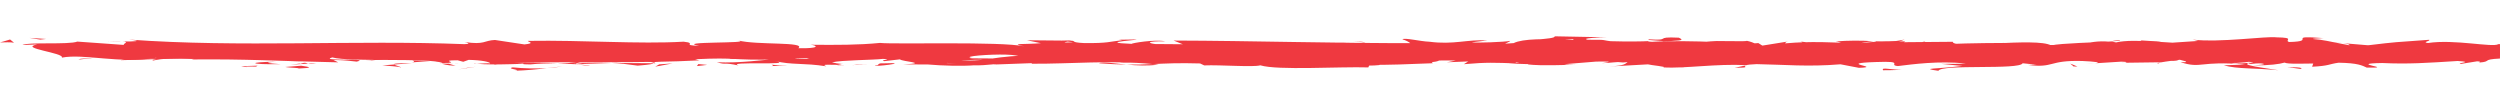
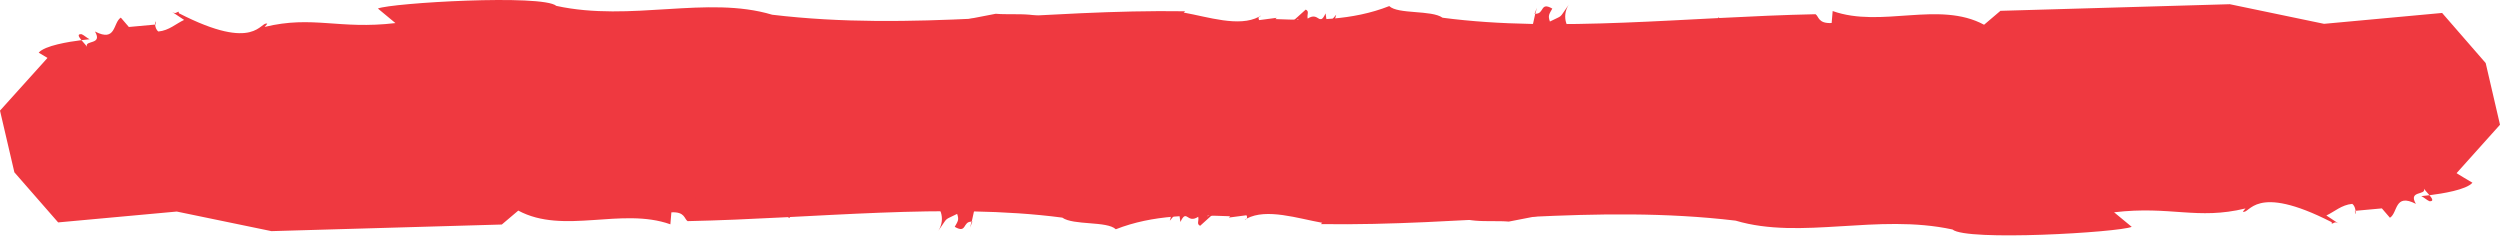
- <svg xmlns="http://www.w3.org/2000/svg" id="Layer_1" data-name="Layer 1" viewBox="0 0 2480 100">
+ <svg xmlns="http://www.w3.org/2000/svg" viewBox="0 0 4157 391.38">
  <defs>
    <style>.cls-1{fill:#ef3940;}</style>
  </defs>
-   <polygon class="cls-1" points="79.91 58.31 77.75 59.16 95.74 57.06 79.91 58.31" />
-   <path class="cls-1" d="M194,58.34c-10.79-3.57-41.36.58-61.69-.69L129,56.83l-9.17,2.88C144.54,59.26,176.64,57.35,194,58.34Z" />
-   <path class="cls-1" d="M254.9,66.06c-3.76-1.39,13.16-1.19-14.19-.43,1.37.15,1.77.24,2.57.35C245.74,66,249.13,66,254.9,66.06Z" />
-   <path class="cls-1" d="M243.27,66c-12,.1,7.86,1.16,0,0Z" />
-   <path class="cls-1" d="M298.78,65.19,283,66.43c3.31.82,17.4,1,12.16,1.6C311.36,67.35,308,66.53,298.78,65.19Z" />
-   <path class="cls-1" d="M313.79,62.58l-8.21.52C307,63.45,309.2,63.57,313.79,62.58Z" />
-   <path class="cls-1" d="M288.19,64.21l17.4-1.11c-2.29-.58-2.54-1.73-8,.4C299,62.45,295.58,63.47,288.19,64.21Z" />
-   <path class="cls-1" d="M278.34,63.67c-8.88-.78-20.35-1.27-4.46-2.5C243.59,61.66,248,64.17,278.34,63.67Z" />
-   <path class="cls-1" d="M199.87,54.65,188,53.6l-10.27,1.2C182.85,54.21,200.6,55.77,199.87,54.65Z" />
-   <path class="cls-1" d="M397.41,67c1-.76-5.32-2-6.5-3l-11.69.87C385.22,65.43,396.62,65.91,397.41,67Z" />
-   <path class="cls-1" d="M390.91,64l17.5-1.3C392.77,62.58,389.92,63.2,390.91,64Z" />
-   <polygon class="cls-1" points="316.62 58.62 287.87 61.36 322.16 58.58 316.62 58.62" />
-   <polygon class="cls-1" points="464.24 67.13 454.32 68.89 471.99 66.23 464.24 67.13" />
-   <path class="cls-1" d="M508.57,66.82c-7.34,1.46,10.06,2.46,2.3,3.36a305,305,0,0,0,31.58-2.64A219,219,0,0,1,508.57,66.82Z" />
-   <path class="cls-1" d="M558,65.91c-4.91.35-10,1-15.55,1.64C547.67,67.21,552.81,66.72,558,65.91Z" />
-   <path class="cls-1" d="M438.21,63.11c1.35.46,4,1.66,13.77,2.17l-6.88-2.14Z" />
-   <path class="cls-1" d="M444.86,63.07l.24.07,14.87.12Z" />
-   <path class="cls-1" d="M436.47,63.1h1.73A2.17,2.17,0,0,0,436.47,63.1Z" />
-   <path class="cls-1" d="M362.49,60.55c10.28-1.19,31.71-2.47,11-4.3C366.08,57.72,378,58.75,362.49,60.55Z" />
-   <path class="cls-1" d="M427.93,60.43l-18.58-.49c.37.56,3.72,1.39-1.37,2Z" />
-   <polygon class="cls-1" points="437.03 59.75 427.93 60.43 434.82 60.61 437.03 59.75" />
-   <path class="cls-1" d="M526.16,63.91c8-.93,16.81-1,26.73-1.16-10.63-.42-21.62-.65-32.06-.64C519.35,62.78,514.76,64,526.16,63.91Z" />
-   <path class="cls-1" d="M486.65,63.32l1.78-.12C487.34,63,486.46,63,486.65,63.32Z" />
-   <path class="cls-1" d="M650.55,62.76c-.54-.12-1-.27-1.57-.39a4,4,0,0,1-.37.37Z" />
-   <path class="cls-1" d="M519,61.71a80.6,80.6,0,0,0-17.32.77c6-.21,12.31-.35,19.1-.37C521.49,61.81,521.61,61.61,519,61.71Z" />
-   <path class="cls-1" d="M585.24,64.91c-4.16-.45-8.88-.83-13.84-1.17C575.47,64.41,583.76,65.47,585.24,64.91Z" />
-   <path class="cls-1" d="M491.13,63.79l-1.2.1C492.55,64.33,492.22,64.11,491.13,63.79Z" />
-   <path class="cls-1" d="M491.13,63.79c4.11-.31,7.35-.84,10.59-1.31-4.86.17-9.38.4-13.29.72A21.76,21.76,0,0,1,491.13,63.79Z" />
-   <path class="cls-1" d="M680.13,49c-1.41,2-22.42,3.81-40.56,1.69-17.85,1.48-6.18,8,9.4,11.64.55-.86.55-1.66,18.92-2.83-6.43-1.08-40.75-2.53-25.26-4.32,24.33-1,19.93.7,31.76,1.75-10.05-2.47,31-3.59,25.65-7.22L678.73,51C678.33,50.47,686.06,49.57,680.13,49Z" />
-   <path class="cls-1" d="M614,62.18l-7.56.25c8.62.34,14.78,1.14,26.14,2.69,12.57-1,15.18-1.7,16-2.36l-37.21-.28Z" />
-   <path class="cls-1" d="M572.5,62.43c5.9-2.15,24.05-3.07,12.94-5.4-22.18.15-15.54,1.8-28.79,2.74,35.79-.54-10.28,1.2,15.58,2.42-7,.37-13.36.48-19.33.57,6.45.26,12.66.59,18.51,1l-.82-.13h-.17s0,0,0,0c-1.54-.27-2.05-.44-.31-.28.12,0,.55,0,.75,0a4.29,4.29,0,0,1,1.62-.81c10.37.44,1.63.56-1.62.81-.12.11-.4.21-.43.33l.13,0,35.85-1.18C598.84,62.12,589.34,62.18,572.5,62.43Z" />
-   <path class="cls-1" d="M392.58,51.62c1.11.19,1.06.34,1.15.5C396,51.86,396.93,51.68,392.58,51.62Z" />
-   <path class="cls-1" d="M407.33,52.92a56.46,56.46,0,0,1-13.25.94c-7.35-.65,0-1-.35-1.74-5.11.57-17.87,1.54-1.86,2.6l2.54-.3c14.43.74,33,3.43,30.46,3.72C420.65,56.2,416.94,54.83,407.33,52.92Z" />
-   <path class="cls-1" d="M490.94,57.13l29.85-1.06-15.2-1.86.77,1.12C489.39,54.89,493.05,56.26,490.94,57.13Z" />
-   <polygon class="cls-1" points="653.96 63.84 650 66.11 667.25 62.9 653.96 63.84" />
-   <polygon class="cls-1" points="692.76 63.57 691.33 65.54 701.57 64.35 692.76 63.57" />
-   <path class="cls-1" d="M2077.9,62.76l-8.77.56C2073.28,63.15,2075.95,63,2077.9,62.76Z" />
-   <path class="cls-1" d="M2141.41,62.9l1.56-1C2140,62.46,2138.82,62.86,2141.41,62.9Z" />
-   <path class="cls-1" d="M1645.6,63.34c12.78,1.85,27.05,4.71,25.51,2.49l-3.92-2.17A170.39,170.39,0,0,1,1645.6,63.34Z" />
-   <path class="cls-1" d="M2298.17,50.39l-3.74-.66-8.63,2.07Z" />
-   <path class="cls-1" d="M2307.18,41.41l16.85,1.4C2320.24,42.33,2314.82,41.86,2307.18,41.41Z" />
-   <path class="cls-1" d="M1731,65.06l-10.24,2.21C1736.82,67.26,1729.77,66.15,1731,65.06Z" />
-   <path class="cls-1" d="M1090.12,62.76c11,.85,19.8,1.21,27.51,1.31C1104.34,62.83,1093.63,61,1090.12,62.76Z" />
-   <path class="cls-1" d="M2102.89,39.74c-5.37.39-7.66.83-7.5,1.32C2100.91,40.69,2104,40.28,2102.89,39.74Z" />
-   <path class="cls-1" d="M1149.47,64.07c-1.94-.22-3.85-.33-5.83-.51-8.06.36-16.17.66-26,.52C1127.44,65,1138.67,65.57,1149.47,64.07Z" />
-   <path class="cls-1" d="M473.07,63.27c-.91-.09-2-.14-2.85-.26C469.94,63.3,471.21,63.32,473.07,63.27Z" />
-   <path class="cls-1" d="M106.58,41.38c3.61-.14,9.5-.14,15-.17C118.93,41.06,114.39,41.08,106.58,41.38Z" />
-   <path class="cls-1" d="M848.86,64.51c-8.23.14-1.3.24,0,0Z" />
-   <path class="cls-1" d="M808.85,55.93c1.75-.24,3.08-.55,3.29-1.06A7.27,7.27,0,0,1,808.85,55.93Z" />
-   <path class="cls-1" d="M1231.44,50.57h.71C1229.7,50.15,1230.12,50.23,1231.44,50.57Z" />
-   <path class="cls-1" d="M836.48,63.53c3.09.27,6.65.49,10.52.64C845.3,64,842.11,63.79,836.48,63.53Z" />
-   <path class="cls-1" d="M838.15,64.55,831,64.34C829.92,64.7,830.84,64.93,838.15,64.55Z" />
-   <path class="cls-1" d="M860.32,64.39c-4.71,0-9.09-.07-13.32-.22,1.62.15,2.29.27,1.86.34Z" />
-   <path class="cls-1" d="M1147.09,57.46c-.54-.07-1.17-.11-1.76-.2C1137,58.16,1140.67,58,1147.09,57.46Z" />
-   <path class="cls-1" d="M1859.76,40.82c-.39,0-.59.08-.94.1L1860,41Z" />
-   <path class="cls-1" d="M1889.31,39.2c-12.58,2.7-19.74,2.37-29.28,1.8l9.78,6.25Z" />
-   <path class="cls-1" d="M1925.83,63.39l20.75,2c-25.05,3.21-43.18,2.1-23.69,4.84,2.94-6.79,80.67-.69,83.56-7.48l13.68,1.43c-3.92-.07-4.55.33-8.42.27,26.61,3.25,19.77-4.91,54-3.94,11.95.52,20.29,1.51,12.14,2.31l26.62-1.68c7.75.13,5.85,1.31-1.86,1.18l40.61-.54-.3.2c5.79-1.06,18.92-2.71,25.33-3.41,10.32,1-5.18.72-2.54,1.56l22.48-1.64c9.16,1.76-9.48,3.47-25,3.22,21,6.78,18.65-1.71,64,2.25l-21.23.86c13.69,3.85,30.25,2.45,54.26,4.86-5.69-1.25-48.05-6-23.65-7.74a157.91,157.91,0,0,0,29.1-.61c.12,2.42,13,1.82,29.06,1.68l-1.1,3.2c17.39-.92,16-2.55,26.25-4,19.38.32,23.4,2.79,28,4.88,31,.51-21.43-4,15.3-4.58,25.81,1.22,43.94-.08,74.81-2,18.07,1.11-3.16,2,3.32,2.87l16-2.55c3.92.06,2.65.84,2,1.24,13.06-1,1.87-3.06,20.67-4V43.73c-.34,0-1,.06-1.65.09-5.72,3.52-43.55-5.15-69.81-1.15-6.47-.91,3.12-2,1.15-3.2-36,2.63-30.88,1.91-60.46,5.44l-25.2-2.1c18.52,2.4-5.14,5.24-25.86,7.58,6.57,1.16,12.18,2.18,15.95,2.66L2281,54.77c-4-.52-.66-1.62,4.75-3-2.25.26-4.39.53-6.06.77-11.82-1.18-5.69-3,2.78-4.82,4,.63,8,1.3,11.91,2,8.17-1.94,15.81-4.1,14.11-6a100.33,100.33,0,0,1-10.84.87c2.14-.53,3.5-1,2.51-1.32s-4.57.37-10,1.19l-7.52-3.57-1.82,1.42-43.26-2.23c-31,3.59-57.88,8.87-107,10.34,12.19-2.61,2.62-4.27,3.28-7.37,13.4,3.28,38-1.39,63.51-.73-13.29-.34-10.36-1.83-7-2.34L2145,43c1-2.54-9.64-1.9-21.51-2.95,9,5-33.85,3.34-52.32,4.87-1.15-1.68,3.28-3.4,25.83-3-24.87-3.77-32.14,5.88-56.55,2.68,5.51,0,8.47.22,10.65-.64-12.86,1.5-44.29.31-36.89-1.15l5.49,0c-36.54-.59-111.24,0-116.69,4.22-.37-.55,4.79-5.13,7-6l-65.2,14.31c5.74-3.65-16.31-12.35,14-14.42a259.74,259.74,0,0,0-37.81.17c5.94.52,14.79,5.28,6.68,5.61-22.26-4.07-15.46-2.17-42.9-5.64,8.9.78-1,6.51-15,6.33,2.19-.86-1.17-5.65,4-6.25l-35,5.62c8.73-1,1.54-4.77-6.29-6.36,3.63,1.1-30.26-.1-39.58.46l14.83,1.31c-39.51-.85-39,7.91-78.22,7.61,4.75-1.16,11.72-7.15-8.21-7.85-9.13,2.88-40.45,13.85-75.13,16.07l-6.65-1.65-26.61,1.88c16.57-4.33,63.07-13.45,88.46-17-14.78-1.3-4.12-1.94-26.26-1.79-7.82-1.54,12.07-2.34,18.58-2.43l-51.55-1c2.29,3.36-39.42,3.37-37.46,6.17l56-3.48c2.27,3.36-32.38,9.54-68.9,8.95-9.29-1.34,6.95-6,6.19-7.11-4.74,1.16-34.67,2.21-38,1.39l15.5-1.8c-20.33-1.26-33.19,4.46-57.62,1.25-8.43-.22-25.18-4.33-26.64-2.34,13.76,3.84,16.44,15.7,7.28,18.58-3-.26-44.29-3.67-53.92-5.56-13.89-3,20.85-7.17,9-9.75-.51.92-8.18,2.05-11.38,2.42-8.86-.78,3.67-2.85-15.58-2.43-3.21,3.4-39.15-.29-9.1,2.88-18.83,1-20-.7-42.12-.55,7,2.2-19.85,7.49-38.71,8.47,1.11-.87-3.12-2-5.18-2.51-38.59-.31-59.31-1.86-95.3-1.88-3.32-.83-20.68-1.83-13.29-3.29-5.18.6-9.93,1.76-21,1.84-21.48-2.95,24.75-.46,8.37-4-1.4,2-28.71,2.74-44.52,4,4.86,3.06,36.53.59,52.36-.65.07,4.22-27.49,8.64-65.1,10.59-29.89,1-13-2.73-18.15-2.13-56.15-.74-47.84,7.37-94.46,4.32-18.5-2.69-.84-5.34-4.94-7.28,24.35-1,37.39,1.71,53.89,1.6L969,52.38c7.75-.9,24-1.57,32.86-.79-15.51-2.41-94.86-.46-138.19-2.69-7.7.9-21,1.83-14.69,2.91l13.71-.37c12.6,2.17-25.8,3-8.45,4-18.39,1.52-39,3.92-64.88,2.69l-4.86-3.06c.55.9,16.92,1.82,24.2.89-10.79,1.36-39.69-4.15-51.51-.14l18.15,2.12c-18.46,1.54-41.28,4.8-64.22,3.83,10.44,3,5.29-.35,21.59,3.2-14.13-4.41,58.69.19,36-4.44,16.73,4.11,29,1.74,50.82,5.25-.68-1-7.75-1.94,11.51-1.44a38.07,38.07,0,0,1,4.23-.89l1.3.08-1.06-.12c.84-.15.91-.18-.4,0a52.93,52.93,0,0,1-9.81-1.54c9.56-2.32,40.19-2.25,50.54-3.45,11.43.48-4.78,1.16,1.46,2.24l15.47-1.8c1.53,2.24,30.36,3.73,3.44,5l24.23.1c14.26,1.26,33.89,1.76,46,.82,11.43.48,28.87-2.49,18.91-.73l38-1.39.35.56c37.49.28,77.18-3.72,120,.34,12.62-.57,25.67-1.26,46.78-.62l4.12,1.94c16.2-.68,48.67,1.95,55.63-.08,17.48,5.23,78.65,1.14,107.16,2.07l1.08-2.54c19.62.14,38.43-.58,62.78-1.6l-1.5-2.24c21-1.84,54,1.59,87.19,1.36-2.26.86-10.68.64-16.64.12,39.68,5.07,83.71-3.68,119.7,0a113.56,113.56,0,0,1,21.75,0c-.84,0-1.58,0-2.22.12.92,0,2.28,0,3.68,0,4,.39,8,.83,12.46,1.19-3.76-.54-7.35-1-10.48-1.2,6.91,0,17.4-.32,27.68-.89l4.38,2.41,2.38-.07c10.09.89,8.11-1.14,2.73-3,5.18-.39,9.92-.87,13.6-1.45,8.2,3.89,27-1.31,38.16,2.83,6.93-2,51.69-1.52,57.16-5.78.35.56,3.38.82-2.17.86,11.46.48,22.91,1,33.2-.23l4.86,3.06,25-4.11c15.2,1.86,21.51,2.95,6.41,5.3,36.45-3.63,29.58-1.37,60.58-5l-1.51,2c11.08-.08,28.8-2.73,35.48-1.09,24.79,3.76,122.66.52,186.28,4-12.34-5.83,29.58,2.61,32.1-1.91,3.71,1.38,12.57,2.16,2.27,3.35,32.47-1.35,48.79,2.19,71.21-1.62,3.72,1.38-6.95,2-3.64,2.84,2.6-.3,10.32-1.2,13.7-.38s-4.75,1.16-9.9,1.75c33.17-.23,36.53-4.48,38.94-8.47,16.81,1.89,25.2,1.62,37.34-1,5.85,1.3,15.61,2.67-5,3.14,11.6.19,70.84,1.91,72-1.28,3.63.81,16.21.24,19.26-.13,26,.19,28.31.48,53.86.18l-7.08-.52c9-3.44,18.85-1.43,35.56-1.28V46c-2,0-4.06,0-6.28,0l.59-.39c-47.23-2.78-20.39,1.33-67-1.85l2.54,2.4c-4.34,5.16-41.28-3-68.32-1.07l9.76,1.37c-14.77,1.77-41.28-7-56.12-7.66-3.23-.45,5.11-.72,9.62-1-38.83-3-5,3.14-34,3.87-5.34-1.7,6.88-4.31-12.6-4.63-9.7-1.37-56.49,5.5-83.06,2.25,5.86,1.31,11.67,2.61-1.77,3.59-20.6.47-55.7-4.93-74.3-.82-2.62-.36-3.61-.7-3.72-1-15.75,1.06-51.18,1.76-60.66,4-14.55-8.28-97.9,4-97.55-3.61l-48.44.41,1.27-.78c-31-.5-41.91,1.33-52.79,3.16-7.16-.52-1.93-1.24-1.34-1.63-45.24-1.54-49.74-1.22-87.67,2.59l-3.94-2.48c-10.28,1.44-65.41-3.89-109.78-1,.43-.28,1.35-.76,4.88-1.11-49.92,2.91-119.52-6.87-137.81,2.15L1468.59,45c42.62.7-6.35,3.92,11.19,5.41-16.76.53-43.33-2.72-22.74-3.19l3.22.45c7.57-4.7-53-1.67-51.82-4.87-83.87.24-165.61-2.37-244.17-2.57l9.05,3.66-27.4-.21c-7.19-.85-9.65-2.86,9.9-2.71-10.28-2.07-32.79,1.74-33.34,2.53-38.28-1.48,15-4.26,3.21-4.35l-15.94.27,3.59.43c-12.92,1.49-14.07,3.08-37.57,2.9-14.87-.73-7.63-2.26-13.48-2.39,0-.26-1.94-.39-9-.11l-34.53-.31,13.81,2.89c-15.3,1.42-32.46-.15-16.53,3.12-23.38-5-128.78-1.81-143.14-3.37-21.43,2.1-42.59,2.07-68.79,1.81,6.51.6,10.41,3.85-12.19,3.45,8.26-6.7-41.39-2.91-59.66-7.73,16.33,3.2-64.26.79-38.64,5.33-18.86-.54-1.15-2.51-15.46-4.09-44.89,2.59-98.93-1.69-154.42-.81-.86.88,8.43,2.22-3.47,3.53L491,39.66c-11,.43-10.09,5.08-30.11,2,2.83.74,7,1.85-.3,2.14-108.7-4.28-222.12,3.51-332.52-4.54,15,1.71,5,1.87-6.43,1.94,7.42.41-.17,2.17,1.29,3.36L76.7,41.26c-8.42,3.31-49.55.22-54.38,3.39L37,44.08C17.5,47.82,64.2,52.38,61.35,57.17c21.79-4.24,57.47,6.28,93.22.21,7.89,1-6.73,1.54-2.51,2.65,9.07-2.05,20-2.48,40.29-1.56l-2.29.51c57-.5,81.42,1.52,145.44,2.87l-4.74-2.37c13.76.31,16.65,1.06,23.09,1.65,15.79-3.59-38.64-.2-24.25-4.16,18.25,4.82,97,.07,109.34,5.55,21.17,0-6.2-2.74,15-2.71l5.61,1.48,5.35-1.91c13.87.32,20.87,2.17,21.39,3.42-3.37-.15-9.57.35-13.18.46,18,1.75,50.73-.59,56.91,0l-20.33-.91c57.76-1.39,128.28.56,184.08-2.46l-4.24-1.12C732.1,56.69,723.61,60,770.4,59l-1.7.27a287.07,287.07,0,0,1,34.67-1.55c-11.81,1.31,22.23,2.54,6.73,4C856.3,59.52,833,60,863.47,55.84l7,1.86c10.4-1.68,11.27-2.57,34.63-3-19.16,1.59,14.91,2.82-6.55,4.93,49,4.06,72.8-4.09,95.3,1.84,22.51-5.13-42.43-2.85-29.82-3.95-10.56-1.68,18.58-3.84,34-3.32,15.66.12,26.63,6.57,66,6.47-3.92,0-4.19.37-8.1.34,14.74,1.31,28.89-1.77,47,.36,10.14-3.11,23.48.18,26.4-3.78l-36.14.92c20.49-1,39.7-5.67,73.46-3.42-2.63.8-12.67,1.85-19.57,2.43,9.87,1.17,19-.77,29.24.43-2.92,4-43.92.86-65.87,3.88,10.59,1.67,41.52-2.87,30.49,1.42,15.86-5.45,38.82.69,65.5-3.48l-1.76,2.37c4.22-.37,13-1.49,20.74-1.43l-14.07,3.08c21.6-2.62,41.64,2.3,62.36.87-43.38.07-9.74-2.86-28.08-4.59,53.51-3.17,30.77,6.21,90.68,5.07-8.11.34-30.45-1.42-17.76-2.52C1330,63,1345,63.95,1352,65.2c39.69-.5-6.09-2.44,10.8-3.9,13.51,2.89,19.49-1.18,36.89-2.1l.12,2.41c45.23,1.55,12-5,52.71-3.16l-17.21,3.34,21.23-.86-4.38,2.74c23.09-2,30.28-1.51,52.91-.74-5.26-1.7,3-4.38,23-4.45,13.66,1.43-7.65,2.29,20.74,1.95-6.41,1.51-13.43,3.4-25.79,1.18-1.27.79-6.32,1.51-7.63,2.29,14.71,1.65,37,.37,47.26.35-4-.09-8.69-.22-11.12-.56l41.16-3.35c6.48.91,1.34,1.63-3.75,2.35,8.34-.26,14.11-1.37,26.36-1.58-3.17,2-2.41,4-19.77,4.91l39.22-2.18c2.62.85,20.13,2.34,15,3.06,21.74,1.15,53.34-3.81,82.16-2.28,1.5-.38,4.5-.74,10.63-1,27.09.44,51.09,2.85,83.21.16L1844,67.28c25.15-.8-24.66-4.43,17.21-5.75,29.65-1.12,11.07,3,21.47,4,14.74-1.77,40.38-5.38,67.61-2.52C1941.32,63.65,1934.25,63.13,1925.83,63.39ZM2236,61.83c-6,.5-18,2.07-22.39.64C2220.45,59.71,2225.75,61,2236,61.83Zm16.51-16.08c4.47-.79,11.38-.4,19.18.51A156.62,156.62,0,0,1,2252.51,45.75ZM939.05,62.55c.26,0,.43-.07.64-.12C953.1,63.37,948.35,63,939.05,62.55Zm-27.84-1c-2.8.33-2.6.67-1.42,1,1.94-.61,8.2-.65,15.31-.48C923.13,61.4,919.53,61,911.22,61.5Zm148-20.27,5.42.63C1052.39,42.55,1055.82,41.92,1059.21,41.23Z" />
-   <path class="cls-1" d="M2306,42.45a4.15,4.15,0,0,1,2.57,1.31C2310.9,43.36,2310.95,42.89,2306,42.45Z" />
-   <path class="cls-1" d="M1732.93,64.66l-.94,0a2.29,2.29,0,0,0-.95.44Z" />
-   <path class="cls-1" d="M1342.45,41a75.88,75.88,0,0,1,11.05,1.24C1353.81,41.71,1351.2,41.2,1342.45,41Z" />
-   <path class="cls-1" d="M763.69,65.6,781.53,65a116.13,116.13,0,0,1-16.06-.79C765.86,64.74,769.27,65.56,763.69,65.6Z" />
-   <path class="cls-1" d="M608.91,50.67c-2.6.3-5.53,0-8.1.33l.71,1.12C612.63,52.05,620.39,51.15,608.91,50.67Z" />
-   <path class="cls-1" d="M747.18,57.59c-1.41-2-12.6-1.34-25.09-1,.75,0,1.46,0,2.21,0C720.62,59.46,733.93,58.52,747.18,57.59Z" />
-   <path class="cls-1" d="M719.2,56.69c-3.85.09-7.78.14-11.55.05C706.19,57.88,712.33,57,719.2,56.69Z" />
-   <path class="cls-1" d="M875.9,62.85c-5.92-.52-3.72,2.59-7.07,1.77C862.22,67.2,908.33,61.49,875.9,62.85Z" />
-   <polygon class="cls-1" points="737.07 50.9 741.55 53.41 748.55 51.39 737.07 50.9" />
-   <path class="cls-1" d="M835.7,52.74l-20-.7c.3.42-2.23.66-5.35.85C822.69,53,836.17,53.48,835.7,52.74Z" />
-   <path class="cls-1" d="M810.39,52.9a160,160,0,0,0-16.06.42C797.79,53.29,805.25,53.21,810.39,52.9Z" />
-   <polygon class="cls-1" points="764.36 50.15 770.26 50.67 784.35 50.85 764.36 50.15" />
-   <path class="cls-1" d="M1050.26,53.22,1072,52.5c2.22-.86-3.72-1.38-11.83-1C1055,52.06,1046.92,52.39,1050.26,53.22Z" />
-   <path class="cls-1" d="M984.38,46.36c5.89.52,6.29,1.08,9.61,1.9l.66-3.1Z" />
-   <path class="cls-1" d="M1047.9,45.64c2.17-.86,31.61-2.47,4-2.28C1049.7,44.21,1027.88,44.93,1047.9,45.64Z" />
-   <polygon class="cls-1" points="1376.13 49.56 1370.59 49.61 1371.38 54.7 1376.13 49.56" />
-   <path class="cls-1" d="M1665.41,37.38c-25.81-1.22-6.13,3.14-29.45,1.62-6.06,1.2,19.06,1.24,12.85,2.28C1664.39,40,1672.57,40.73,1665.41,37.38Z" />
-   <path class="cls-1" d="M1648.81,41.29c-2.5.2-5.14.44-8,.77C1645.37,41.74,1647.5,41.5,1648.81,41.29Z" />
-   <polygon class="cls-1" points="45.77 38.64 29.17 37.58 39.89 39.29 45.77 38.64" />
-   <path class="cls-1" d="M13.91,42.42,10,39.18,0,42.11C3.78,42,11.05,41.69,13.91,42.42Z" />
-   <path class="cls-1" d="M2282.11,68.37l1.27-.78c-2.57-.84-6.46-.91-14.24-1Z" />
-   <polygon class="cls-1" points="2056.99 65.94 2060.86 66.01 2053.62 63.07 2056.99 65.94" />
-   <path class="cls-1" d="M1868,69.68c7.71.12,16.78-.53,24.52-.4C1875.76,69.81,1866,66,1868,69.68Z" />
+   <g id="Layer_2" data-name="Layer 2">
+     <g id="Layer_1-2" data-name="Layer 1">
+       <path class="cls-1" d="M1202.75,52.3c-1.74-.74-2.6.61,0,0Z" />
+       <path class="cls-1" d="M2551.56,23a8.51,8.51,0,0,0,1.32-.09c1-4,1.85-7.46,2.72-10.08Z" />
+       <path class="cls-1" d="M2768.52,48c.5.44.85.67,1.32,1.07C2769.73,46.64,2770,44.24,2768.52,48Z" />
+       <path class="cls-1" d="M2051.65,60.32a3.41,3.41,0,0,0-3.68,2A8.83,8.83,0,0,1,2051.65,60.32Z" />
+       <path class="cls-1" d="M805.18,73.63s.55-.19.95-.35a24.94,24.94,0,0,1-2.33-2.42Z" />
+       <path class="cls-1" d="M809.54,66.79c4.79,2.95-1.32,5.66-3.41,6.49,5.28,5.44,10.57,5.85,15.93,3.36C822,70.45,811.91,71.39,809.54,66.79Z" />
+       <path class="cls-1" d="M84,90.75l2.17-2.49A9.12,9.12,0,0,0,84,90.75Z" />
+       <path class="cls-1" d="M2073,363.47c-1.07.56-2.28.84-3.26,1.47A3.17,3.17,0,0,0,2073,363.47Z" />
+       <path class="cls-1" d="M197.8,96.89,199,87.1A31.53,31.53,0,0,0,197.8,96.89Z" />
+       <path class="cls-1" d="M2555.59,12.83,2557.17,9A20.65,20.65,0,0,0,2555.59,12.83Z" />
+       <path class="cls-1" d="M2969,54.31a31.86,31.86,0,0,0,1.07,7.45,1.82,1.82,0,0,1,.57.07Z" />
+       <path class="cls-1" d="M3979.38,210.11a25.85,25.85,0,0,0-.54-3.82l-4,7A7.86,7.86,0,0,0,3979.38,210.11Z" />
+       <path class="cls-1" d="M3243.94,96.76c.24-1.13.89-2.17.94-3.41-4.7-3.28-17.1-4-33-3.62l-1,12Z" />
+       <path class="cls-1" d="M3544.64,377.2,3515.33,353c94.08-11.13,138,13.12,218.5-6.39l-4.46,5.24c11.72,5.6,18.34-48.74,147.83,17.63v2.42c4.49-.42,4.46-5.25,13.44,1.19l-22.38-14.82c13.41-6.08,25.13-17.64,43-19.28,3.8,2.68,5.1,7.65,5.47,11.52l43.85-4L3974,362.09c13.4-8.48,7.3-41.46,43.15-23.09-13.52-22.89,17.79-13.73,13.36-25.38,1.81,2.83,5.92,7.06,9.23,11,21.32-2.66,61.48-9.07,71.41-20.82,0,0-83.43-48.19-105.87-72.66,30,6.22,7.92-2.8,2-10.5l-2,5.7c-18-5.59-18-20-27-24a25.62,25.62,0,0,0,.52,4l1.15-1.93a6.12,6.12,0,0,1-.61,5.76c.22,3.09-.61,5.52-5.51,4.66l.94-1.51c-7.52,2.1-20.49-.16-26.13-1.19l-.11-12.07c-13.33,23-89.61-35.06-107.51-35.82-18-15.22-40.29,3.76-62.73-3.85-35.78-3.89-17.9-17.61-35.85-28-22.44-7.57,4.54,14.07-4.46,14.88l-26.88-16.79c15.62-1.45,7.14-8.73,4.28-13.39-23.23-2.05-59.87-24.18-67-.11-31.35-11.53-31.42-21.18-44.86-22.37,4.5,4.39,13.44,8.38,13.52,13.24-12.55-10.63-6,2.62-.86,5-19.15,10.46-99.39-43.9-103.42-17.46V90.48c-4.45,19.69,2.69,38.81-10.68,49.69l-8.92-8.8-13.44,8.46c-9-6.4-4.58-11.64-4.58-14-21.89,9.09-52.44-1.76-79-4.4l28.09,53.68c-22.37-12.4-62.73-37.57-67.19-20.29l-13.44-18c-44.85-34.43-31.32,15-49.21,4.58l-22.53-19.65,22.42.34c-22.42-10-31.38-16.38-49.26-29.19,0,.2-.2.34-.2.53a4.35,4.35,0,0,1,2.19,2.93l-3.13.48c-2.72,9.8-14.41,16.51-30.2,15.86-22.43-2.76-40,11.72-75.78-9.08L3129,123.64l-26.89-12v-16c26.34,1,75.92-5.13,109.78-5.95l.6-7.31c-20.08,0-42.92,7.11-56.18,5.51-6.47-3.19-23-19.83-11-30.62L3132.92,73c-67,1.79-67.45,2.56-137.39-15.55l6.07,8c-13.87,4.72-27.71,9.31-31.57-3.7-42-2.64-85.5-12.72-112.76-33l-6,18.85c-8.87-1-22.17-29.52-26.48-3.13l-18.95,8.32c-12.12-1.44-19.55,9.33-33.35-1.49h0a.1.1,0,0,0-.08,0,32.39,32.39,0,0,1-2.6-2.22,10,10,0,0,0,.15,1.57c-27.43-8.33.27,16.89-31.14,6-10.08-13.4-11.15,23.92-26.45,19.64l-15.37-27c-27.74-15.51-32.48,11.6-72.67,11.69-19.3-9.63-28.62-32.7-15.84-53.17-17.57,24.79-8,16.16-31.31,28-3.59-10.19-1.1-12.35,4-21.51-20.7-11.94-12.77,9.21-28.38,8.6-4.53,19.2-9.76,49.76-14.83,51l6,6c-16.53,10.25-34.58,15-53.8,5.41l.72-9.65-20.45,4.89-1.29-12.35L2440.07,72l4,3.33c-6.86,1.63-29.37,5.88-42.24-.57l.47-6.86c-36.32-21.4-66.27,6.64-108.81,8.9l5.58-14c-14.49-13.92-4,21.55-21.24,14.6l-.86-17.2c-15.2,22.61-19.65-4.8-30.13-13.35l4.9,22.53L2232,64.65c-21.73-7.47-13.33-28.47-10.16-40.27l-14.79,17.76-2.89-19.89c-10.81,23.14-10.81-3.72-29.76,8.69-1.56-7.52,3.23-11.84-3.21-15L2140,43.95l18.84-12.43-2.29,29.07c-19.62,22.06-26.58-3.17-40.6,4.94l9.66-8.64c-22.88,7.06-24.1-5.31-37-11.75,4,5.4,10.12,13.43.86,17.23-6.8,1.6-3.69-10.22-10.11-13.43-1.54,19.37-17.94,29.62-32.82,20.49.18-2.76.5-5.42,1.47-7.17-3.79,3.14-5.76,8.13-12.37,3.47l3.89-21.53-12.72,20.49c-8.48-5.89-20.85,9.72-19.73-4.8l4.82-4.31-64.23-5.19-.89-17.22c-6.35,23.69-35-9-32.88,20.57-12.12-16.12-47.71,11.4-40.58-22-42.2-2.57-65,29.52-116.3,13.29-18.27-28.32-68.34-19.15-101.26-22.14-64.36,11.84-106,22.49-171.74,31.57-39.56-39.52-98.69,13.6-141.26-8.72l-11.66,15.7c-28.3-25-71.51,5.59-111.21-18.78-9.73,6.87-14.83,9-17.09,9.6,1.8.75,4.54,3.73,5.4,13.69-11.34-7-34.27,1.76-32.64-18.14l2.88-2c1.67-19.91-34.41,9.3-47.06-7.94l6.94,21.33-21.48-3.6,5.75-4.1c-93.28,47.34-135.43-20.32-223,22.92,11.62-23.27-17.27,12.22-18.41-13.21-22.09-32-40.93,6.9-59,15.43a9.5,9.5,0,0,1-1.26,4.67l-31.66-3c18.91-32.16-22.8,26.67-5.43-.69-82.56-24-190.3.45-285.88-10.64L502,75.21c-24.24-1.58-54.39,8.46-72.78-4.76s-40.23,21-47.36,22.31C361.72,107,343.38,78.69,352,80.15c-21.56,3.95-41.82,33.32-71.73,20.71-10.22-27.26-81.6,26.75-82.5-4l-.33,2.59C159.17,77.85,123,114.65,81.78,95.07A21.19,21.19,0,0,1,84,90.75L0,183.95,23.91,286.52l72.78,83.3,197.23-18.06,157.41,32.57,383.09-11,27.36-23.15c75.27,40.46,171.81-6.08,252.91,22.8l1.68-19.92c22.85-1.18,21.3,11.16,27,14.64,212.67-4.41,431.62-31,623-5.84,18.45,13.17,74.57,5.42,89,19.35,62.15-24.37,128-24.13,190.22-21.62l-2.35,2.19,29.31-3.84a5.14,5.14,0,0,1,.46,5.53c33.06-17.64,85.15-.19,125.64,7l-2.36,2.17c236.2,3.62,455.48-33.56,689.74-5.76,108.91,32.5,235.62-12.36,360.58,14.71C3269.49,401.41,3522.3,386.52,3544.64,377.2Z" />
+       <path class="cls-1" d="M3916.73,350.51l-1,.1C3915.8,359,3917.25,355.82,3916.73,350.51Z" />
+       <path class="cls-1" d="M3394.55,121.17c.57.06,1.11.15,1.65.21L3390,109.55Z" />
+       <path class="cls-1" d="M3729,114.24c-15-2.63-15.73-.6-13.61,2.77C3720.85,117.5,3725.61,116.87,3729,114.24Z" />
+       <path class="cls-1" d="M4039.51,334.53c7.9.66,4.89-4.34.25-9.93-8.05,1-13.65,1.51-13.65,1.51C4030.53,328.11,4035,332.52,4039.51,334.53Z" />
+       <path class="cls-1" d="M4007.3,220.62l2.46-6.8C4005.11,215.48,4005.3,218,4007.3,220.62Z" />
+       <path class="cls-1" d="M2959.67,339.08c1.73.74,2.59-.61,0,0Z" />
+       <path class="cls-1" d="M1616.95,368.38a8.44,8.44,0,0,0-1.31.09c-1,4-1.85,7.46-2.7,10.08Z" />
+       <path class="cls-1" d="M1401,343.41c-.5-.44-.85-.67-1.32-1.07C1399.76,344.74,1399.5,347.14,1401,343.41Z" />
+       <path class="cls-1" d="M2114.6,331.06a3.39,3.39,0,0,0,3.66-2A8.78,8.78,0,0,1,2114.6,331.06Z" />
+       <path class="cls-1" d="M3355.45,317.75s-.54.19-.94.35a24.89,24.89,0,0,1,2.32,2.42Z" />
+       <path class="cls-1" d="M3351.11,324.59c-4.77-2.95,1.31-5.66,3.4-6.49-5.26-5.44-10.52-5.85-15.86-3.36C3338.69,320.92,3348.75,320,3351.11,324.59Z" />
+       <path class="cls-1" d="M4073.42,300.63l-2.16,2.49A9.11,9.11,0,0,0,4073.42,300.63Z" />
+       <path class="cls-1" d="M2093.4,27.91c1.06-.56,2.27-.84,3.25-1.47A3.16,3.16,0,0,0,2093.4,27.91Z" />
+       <path class="cls-1" d="M3960.09,294.48l-1.24,9.79A31.67,31.67,0,0,0,3960.09,294.48Z" />
+       <path class="cls-1" d="M1612.93,378.55l-1.57,3.82A20.7,20.7,0,0,0,1612.93,378.55Z" />
+       <path class="cls-1" d="M1201.43,337.07a32,32,0,0,0-1.06-7.45,1.81,1.81,0,0,1-.56-.07Z" />
+       <path class="cls-1" d="M195.56,181.27a26,26,0,0,0,.53,3.82l4-7A7.82,7.82,0,0,0,195.56,181.27Z" />
+       <path class="cls-1" d="M927.69,294.61a19.28,19.28,0,0,0-.93,3.41c4.68,3.28,17,4,32.82,3.62l1-12Z" />
+       <path class="cls-1" d="M628.35,14.18l29.18,24.2C563.87,49.51,520.17,25.26,440,44.77l4.44-5.24c-11.67-5.6-18.25,48.74-147.17-17.63V19.48c-4.47.42-4.44,5.25-13.38-1.19l22.28,14.82c-13.35,6.08-25,17.64-42.81,19.28-3.78-2.68-5.07-7.65-5.44-11.52l-43.65,4L200.9,29.29c-13.34,8.48-7.26,41.46-43,23.09,13.45,22.89-17.71,13.73-13.3,25.38-1.8-2.83-5.89-7.06-9.18-11-21.22,2.66-61.2,9.07-71.09,20.82,0,0,83.06,48.19,105.39,72.66-29.88-6.22-7.88,2.8-2,10.5l2-5.7c17.91,5.59,17.91,20,26.86,24a25.74,25.74,0,0,0-.52-4L195,187a6.14,6.14,0,0,1,.61-5.76c-.22-3.09.61-5.52,5.48-4.66l-.93,1.51c7.48-2.1,20.39.16,26,1.19l.11,12.07c13.27-23,89.2,35.06,107,35.82,17.9,15.22,40.11-3.76,62.45,3.85,35.62,3.89,17.82,17.61,35.69,28,22.34,7.57-4.52-14.07,4.44-14.88L462.6,261c-15.55,1.45-7.11,8.73-4.27,13.39,23.13,2,59.6,24.18,66.72.11,31.21,11.53,31.28,21.18,44.66,22.37-4.48-4.39-13.38-8.38-13.45-13.24,12.5,10.63,6-2.62.86-5,19.07-10.46,98.94,43.9,103,17.46v4.82c4.43-19.69-2.68-38.81,10.63-49.69l8.88,8.8L693,251.54c9,6.4,4.56,11.64,4.56,14,21.79-9.09,52.2,1.76,78.6,4.4l-28-53.68c22.27,12.4,62.45,37.57,66.89,20.29l13.38,18c44.65,34.43,31.17-15,49-4.58l22.43,19.65-22.31-.34c22.31,10,31.24,16.38,49,29.19,0-.2.2-.34.2-.53a4.35,4.35,0,0,1-2.18-2.93l3.12-.48c2.7-9.8,14.34-16.51,30.07-15.86,22.33,2.76,39.78-11.72,75.44,9.08l8.89-20.09,26.77,12v16c-26.22-1-75.58,5.13-109.28,5.95L959,309c20,0,42.72-7.11,55.93-5.51,6.44,3.19,22.91,19.83,11,30.62l12.35-15.65c66.72-1.79,67.15-2.56,136.77,15.55l-6-8c13.81-4.72,27.58-9.31,31.42,3.7,41.8,2.64,85.11,12.72,112.26,33l5.94-18.85c8.83,1,22.07,29.52,26.36,3.13l18.86-8.32c12.07,1.44,19.46-9.33,33.2,1.49h0a.1.1,0,0,0,.08,0,32.28,32.28,0,0,1,2.59,2.22,10,10,0,0,0-.15-1.57c27.31,8.33-.27-16.89,31-6,10,13.4,11.1-23.92,26.34-19.64l15.3,27c27.61,15.51,32.34-11.6,72.34-11.69,19.21,9.63,28.49,32.7,15.77,53.17,17.49-24.79,8-16.16,31.17-28,3.57,10.19,1.1,12.35-4,21.51,20.61,11.94,12.72-9.21,28.26-8.6,4.51-19.2,9.72-49.76,14.77-51l-6-6c16.45-10.25,34.43-15,53.56-5.41l-.72,9.65,20.36-4.89,1.28,12.35,29.07-3.83-4-3.33c6.83-1.63,29.24-5.88,42.05.57l-.47,6.86c36.16,21.4,66-6.64,108.32-8.9l-5.56,14c14.42,13.92,4-21.55,21.14-14.6l.86,17.2c15.14-22.61,19.57,4.8,30,13.35L1915.41,322l19.64,4.75c21.63,7.47,13.27,28.47,10.11,40.27l14.73-17.76,2.88,19.89c10.76-23.14,10.76,3.72,29.62-8.69,1.55,7.52-3.22,11.84,3.19,15l31.1-28.05-18.76,12.43,2.28-29.07c19.53-22.06,26.46,3.17,40.42-4.94l-9.61,8.64c22.77-7.06,24,5.31,36.84,11.75-4-5.4-10.08-13.43-.86-17.23,6.77-1.6,3.67,10.22,10.07,13.43,1.53-19.37,17.86-29.62,32.67-20.49-.18,2.76-.5,5.42-1.46,7.17,3.78-3.14,5.73-8.13,12.31-3.47l-3.87,21.53,12.66-20.49c8.44,5.89,20.75-9.72,19.65,4.8l-4.8,4.31,63.95,5.19.89,17.22c6.32-23.69,34.83,9,32.73-20.57,12.06,16.12,47.49-11.4,40.39,22,42,2.57,64.71-29.52,115.77-13.29,18.19,28.32,68,19.15,100.8,22.14,64.07-11.84,105.48-22.49,171-31.57,39.38,39.52,98.24-13.6,140.62,8.72l11.61-15.7c28.17,25,71.19-5.59,110.71,18.78,9.69-6.87,14.77-9,17-9.6-1.79-.75-4.52-3.73-5.38-13.69,11.28,7,34.12-1.76,32.49,18.14l-2.87,2c-1.66,19.91,34.25-9.3,46.85,7.94l-6.91-21.33,21.38,3.6-5.72,4.1c92.86-47.34,134.82,20.32,222-22.92-11.56,23.27,17.19-12.22,18.33,13.21,22,32,40.74-6.9,58.78-15.43a9.53,9.53,0,0,1,1.25-4.67l31.52,3c-18.83,32.16,22.7-26.67,5.41.69,82.19,24,189.44-.45,284.59,10.64l-4.17-8.27c24.13,1.58,54.14-8.46,72.45,4.76s40-21,47.15-22.31c20.07-14.24,38.32,14.07,29.71,12.62,21.46-3.95,41.64-33.32,71.41-20.71,10.18,27.26,81.23-26.75,82.13,4l.32-2.59c38.13,21.63,74.11-15.17,115.18,4.41a21.22,21.22,0,0,1-2.17,4.32l83.58-93.2-23.8-102.57-72.45-83.3L3864.41,39.62,3707.71,7l-381.36,11-27.23,23.15c-74.94-40.46-171,6.08-251.77-22.8l-1.67,19.92c-22.75,1.18-21.21-11.16-26.83-14.64-211.71,4.41-429.67,31-620.15,5.84-18.36-13.17-74.23-5.42-88.64-19.35-61.87,24.37-127.42,24.13-189.37,21.62L2123,29.6l-29.18,3.84a5.16,5.16,0,0,1-.45-5.53c-32.91,17.64-84.76.19-125.07-7l2.35-2.17c-235.13-3.62-453.42,33.56-686.63,5.76C1175.63-8,1049.49,36.87,925.09,9.79,902.26-10,650.59,4.85,628.35,14.18Z" />
+       <path class="cls-1" d="M257.93,40.87l1-.1C258.86,32.39,257.41,35.56,257.93,40.87Z" />
+       <path class="cls-1" d="M777.75,270.2c-.56-.06-1.11-.15-1.64-.21l6.18,11.84Z" />
+       <path class="cls-1" d="M444.78,277.14c15,2.63,15.66.6,13.55-2.77C452.93,273.88,448.19,274.51,444.78,277.14Z" />
+       <path class="cls-1" d="M135.71,56.84c-7.86-.66-4.87,4.34-.25,9.93,8-1,13.59-1.51,13.59-1.51C144.64,63.27,140.24,58.85,135.71,56.84Z" />
+       <path class="cls-1" d="M167.77,170.76l-2.45,6.8C169.95,175.89,169.76,173.41,167.77,170.76Z" />
+     </g>
+   </g>
</svg>
